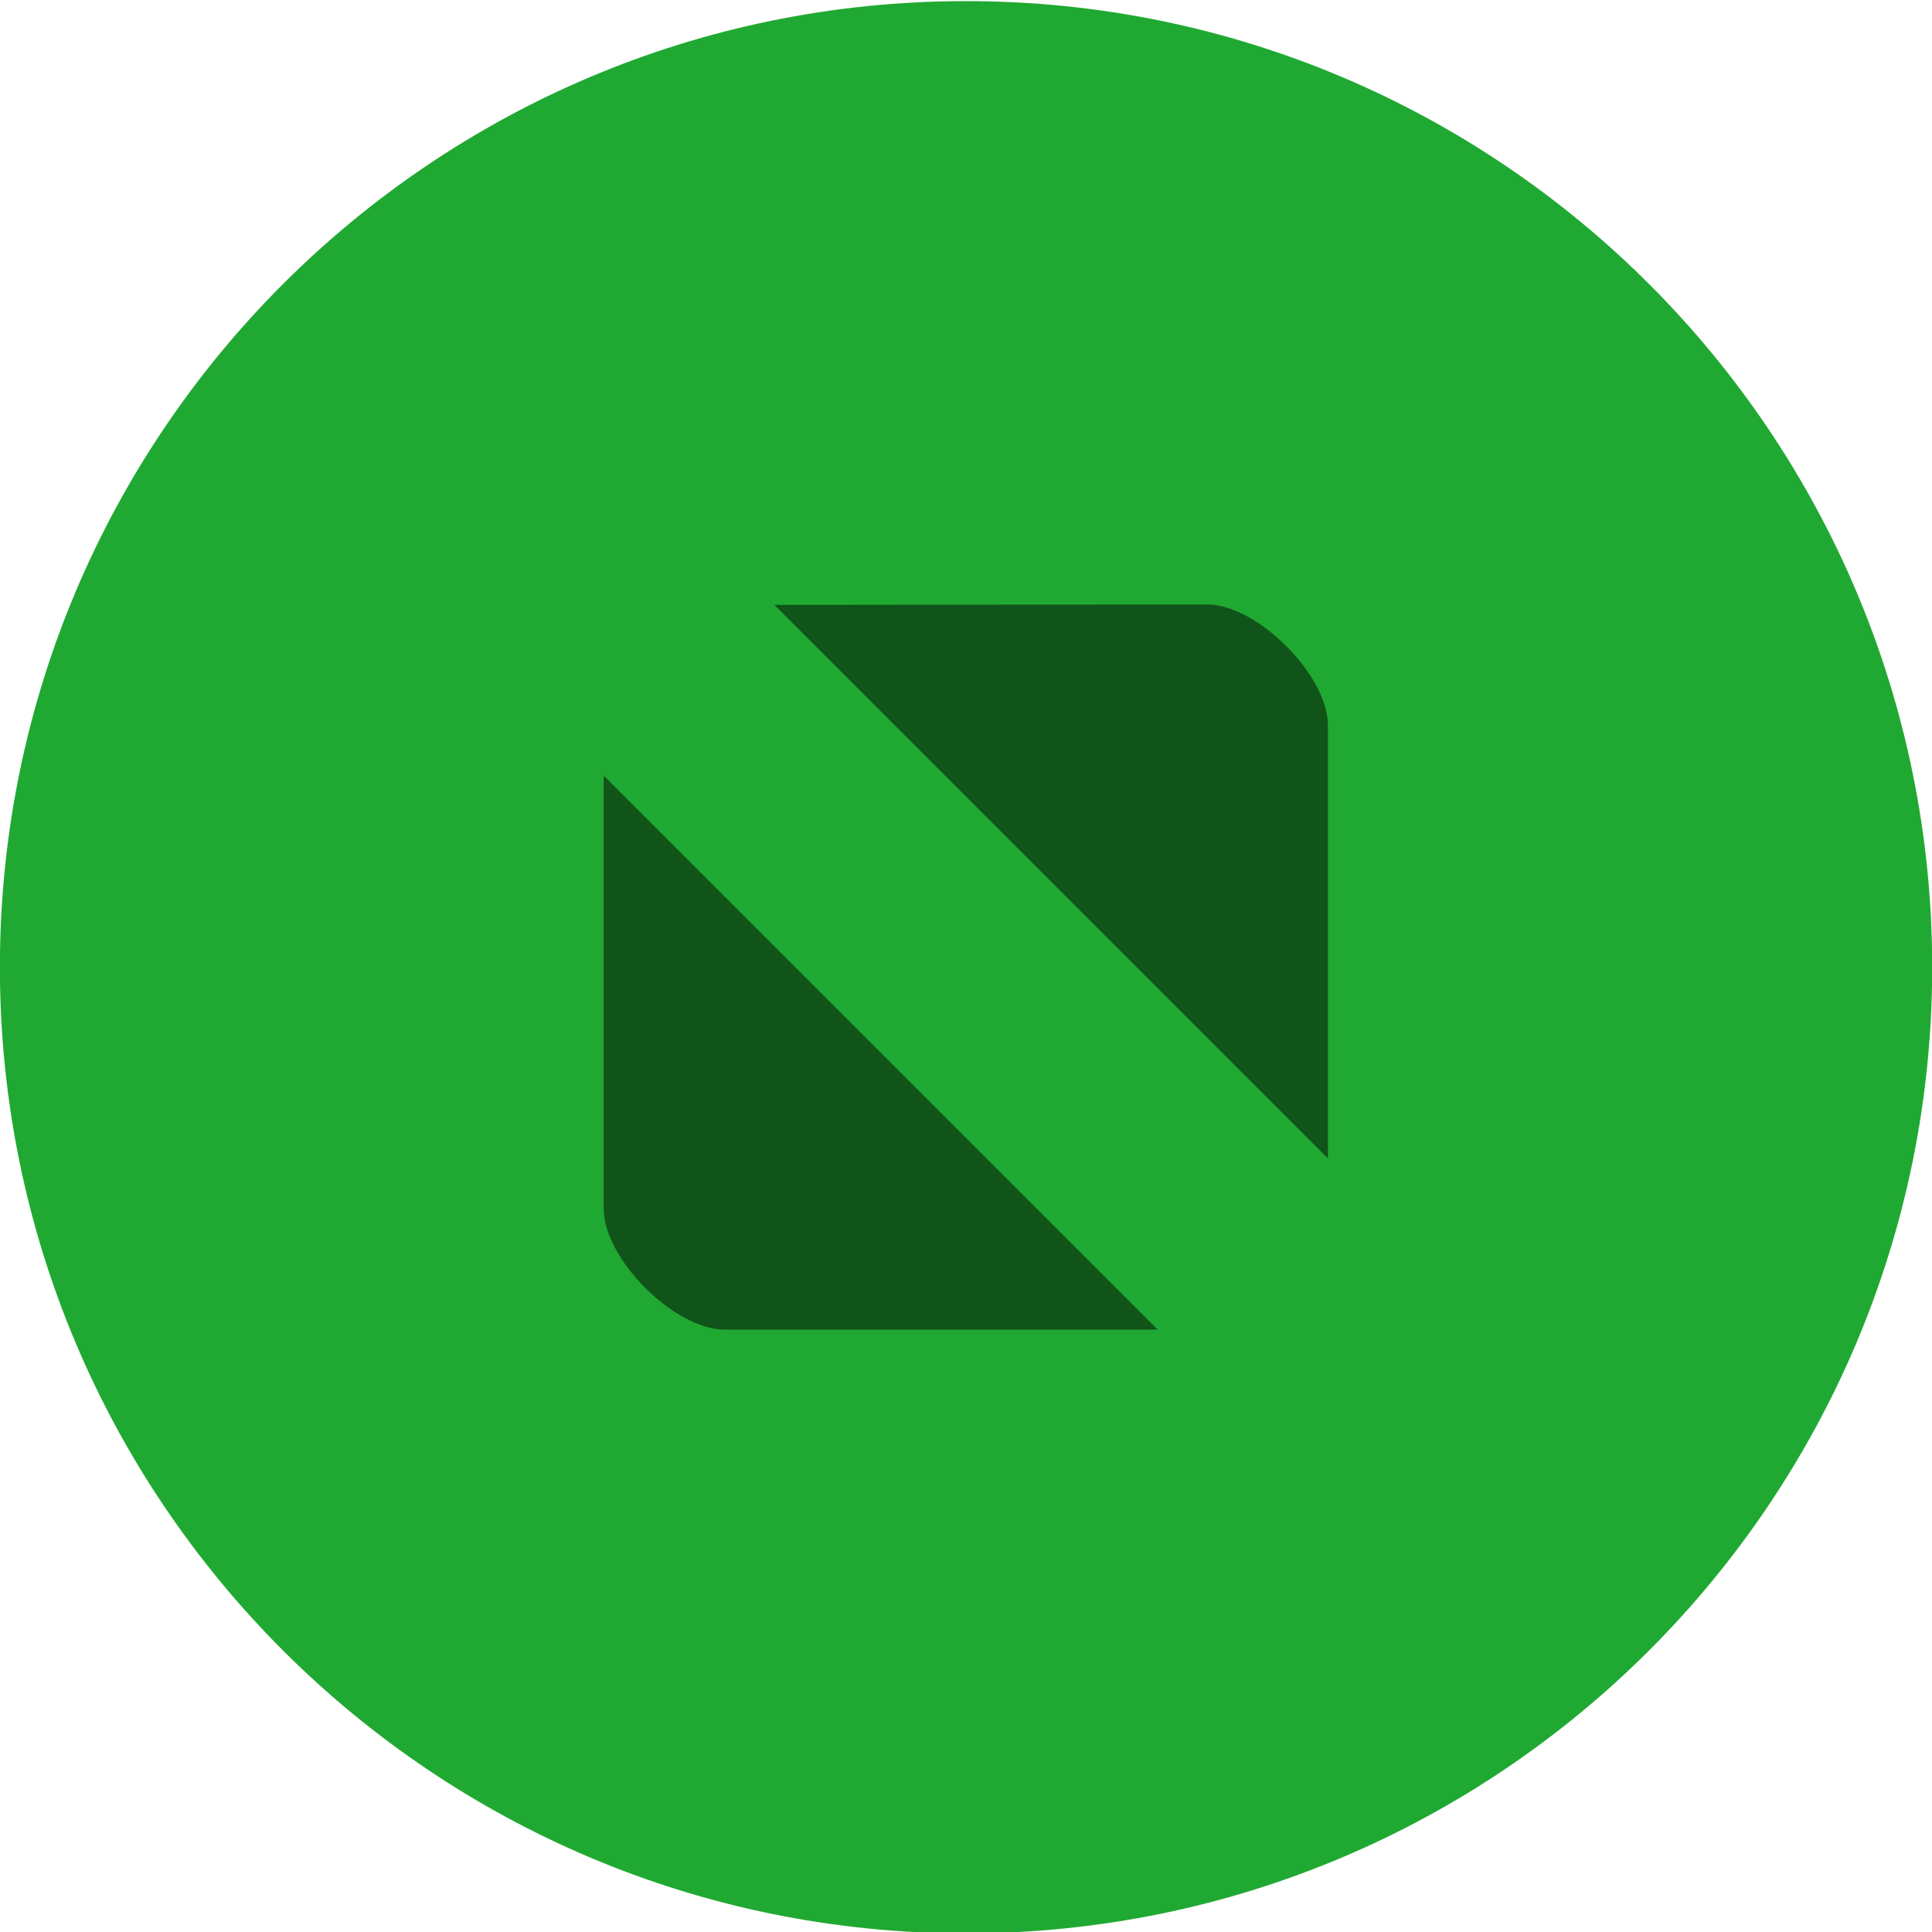
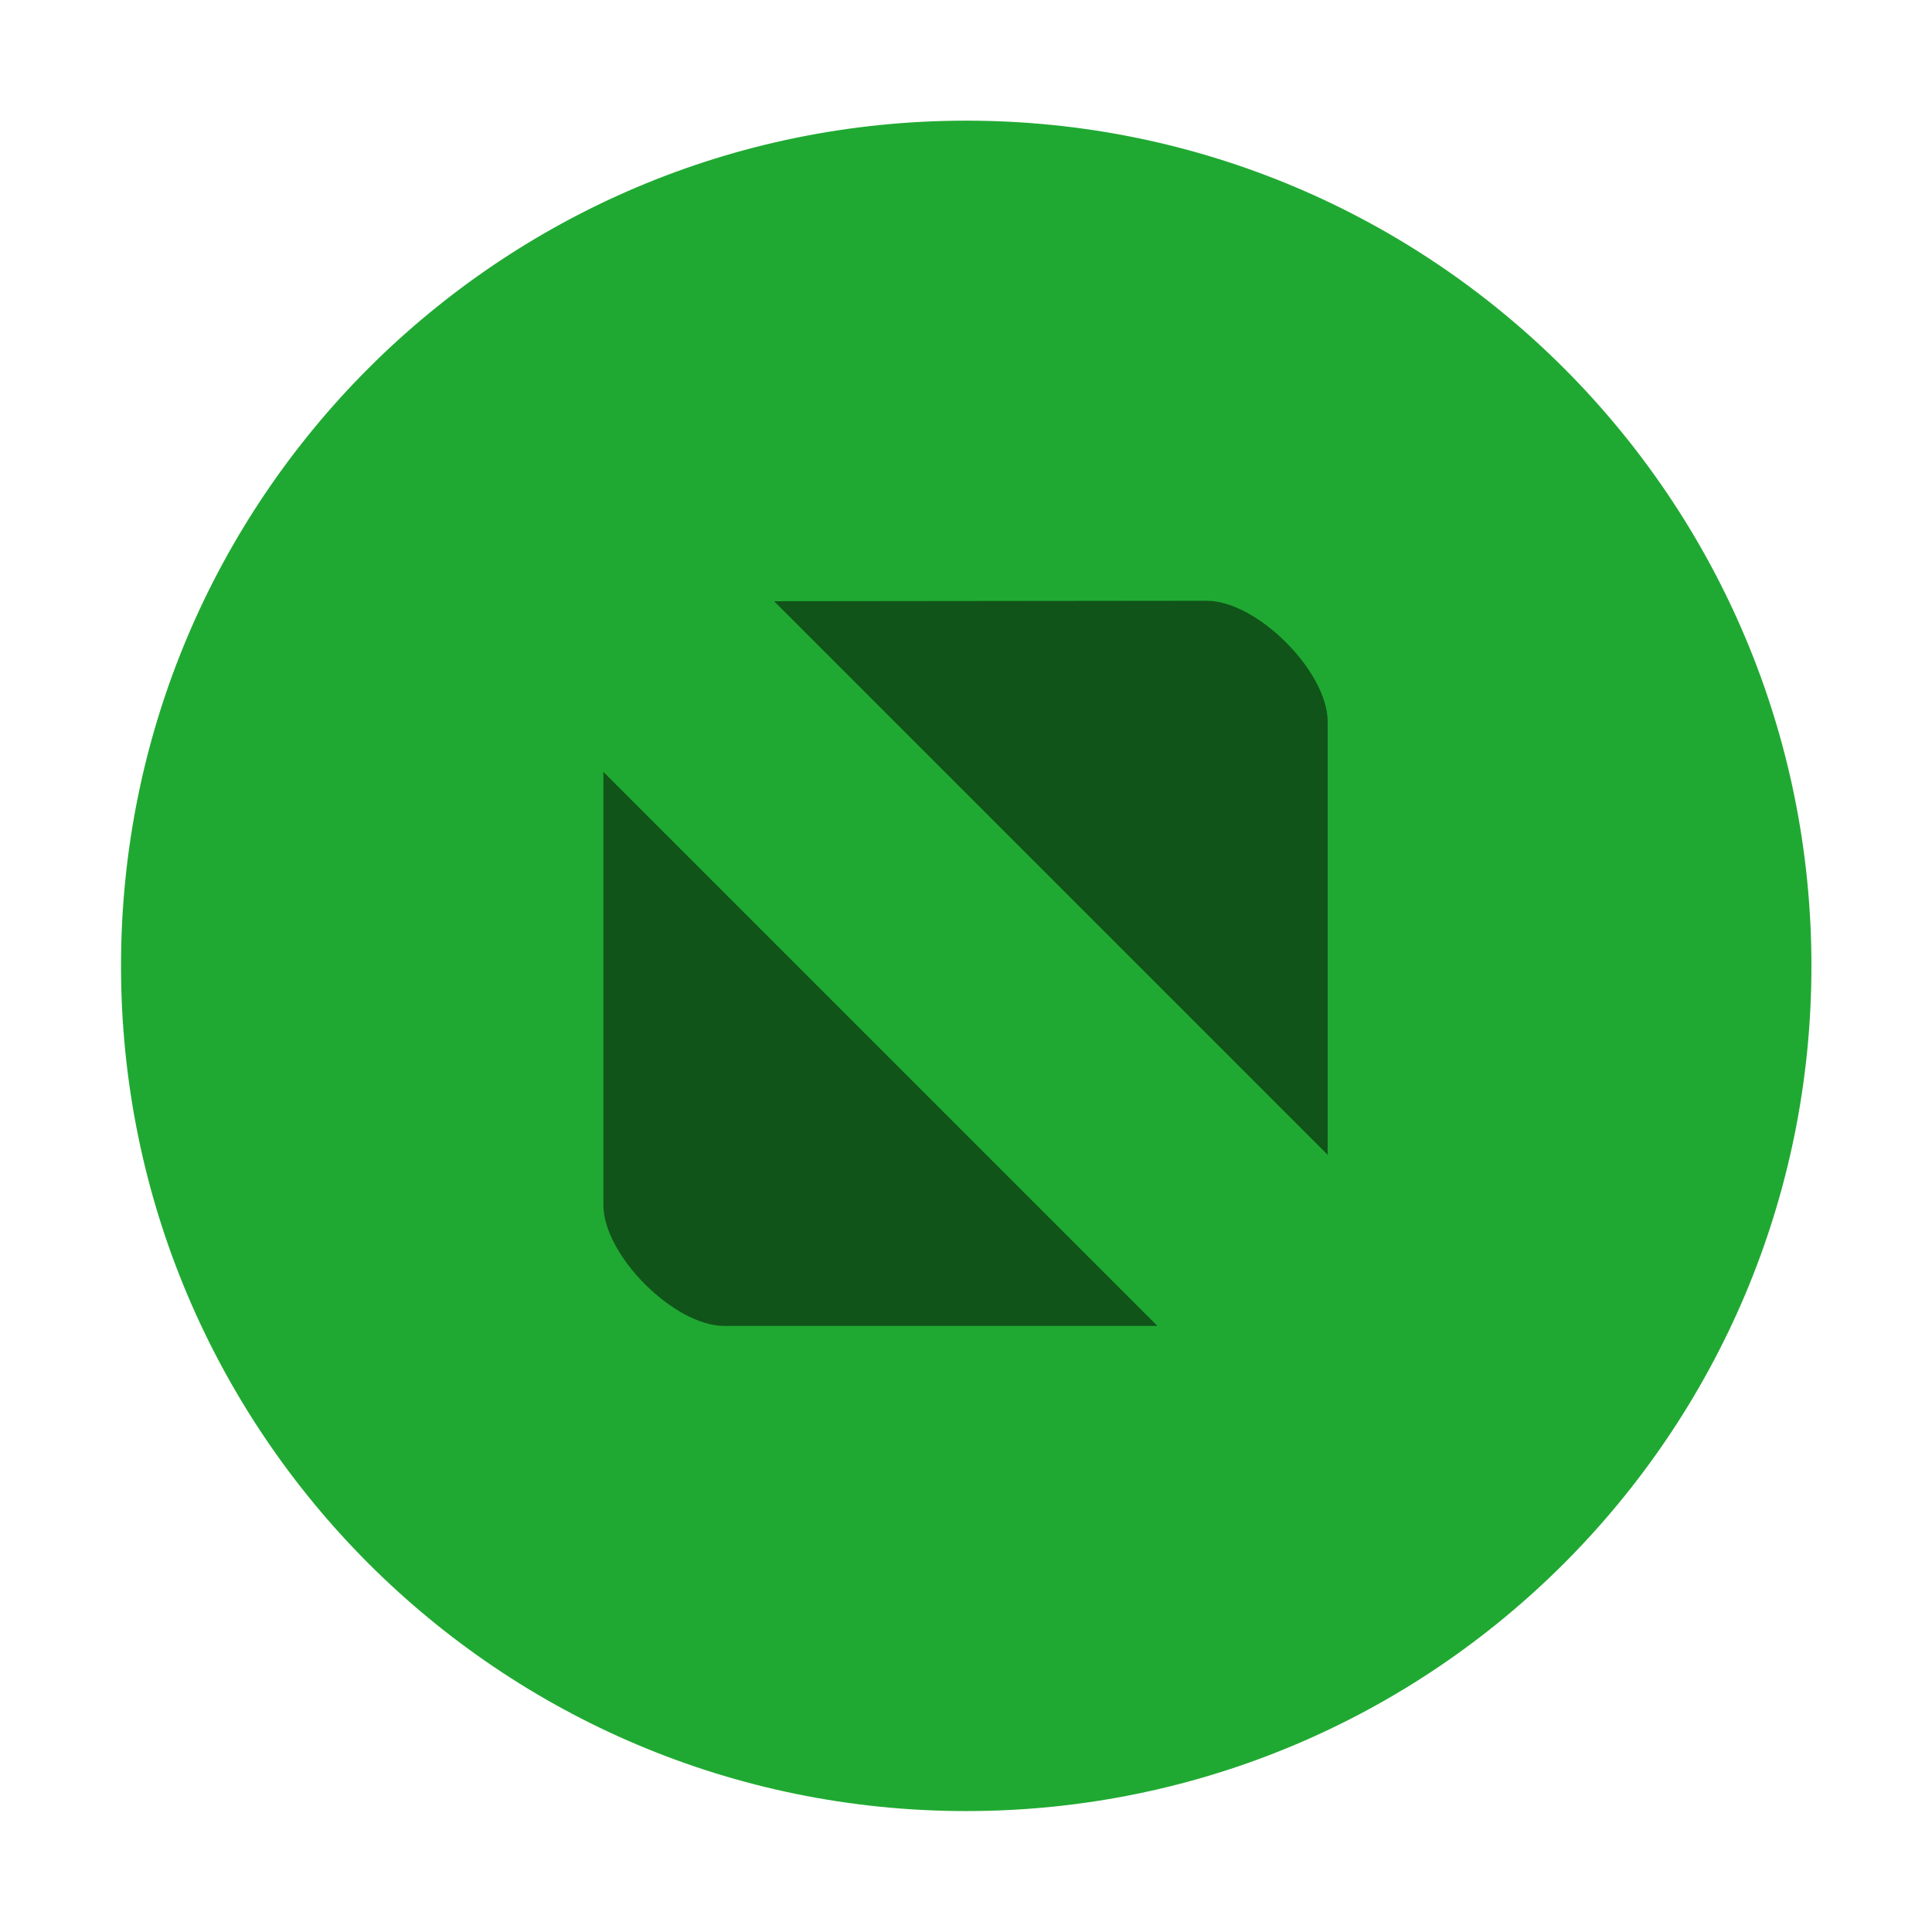
- <svg xmlns="http://www.w3.org/2000/svg" width="16" height="16" version="1.1">
-   <g transform="matrix(3.7795,0,0,3.7795,-296,-586.52)">
-     <g transform="translate(-11.906,31.221)" fill-rule="evenodd">
-       <path d="m92.34 128.2c1.169 0 2.117-0.948 2.117-2.117 0-1.169-0.948-2.117-2.117-2.117-1.169 0-2.117 0.948-2.117 2.117 0 1.169 0.948 2.117 2.117 2.117" fill="#20a932" stroke-width=".889" />
+ <svg xmlns="http://www.w3.org/2000/svg" width="16" height="16" version="1.1" id="svg3331">
+   <defs id="defs3335" />
+   <g transform="matrix(3.7795 0 0 3.7795 -297 -585.53)" id="g3329">
+     <g transform="translate(-11.906,31.221)" fill-rule="evenodd" id="g3325">
+       <path d="m92.605 127.67c1.023 0 1.852-0.829 1.852-1.852 0-1.023-0.829-1.852-1.852-1.852s-1.852 0.829-1.852 1.852 0.829 1.852 1.852 1.852" fill="#20a932" stroke-width=".778" id="path3321" />
    </g>
-     <path d="m80.014 156.51 1.213 1.213v-0.949c0-0.11-0.155-0.265-0.265-0.265zm-0.374 0.374v0.949c0 0.11 0.155 0.265 0.265 0.265h0.949z" opacity=".5" />
+     <path d="m80.278 156.24 1.213 1.213v-0.949c0-0.11-0.155-0.265-0.265-0.265zm-0.374 0.374v0.949c0 0.11 0.155 0.265 0.265 0.265h0.949z" opacity=".5" id="path3327" />
  </g>
</svg>
